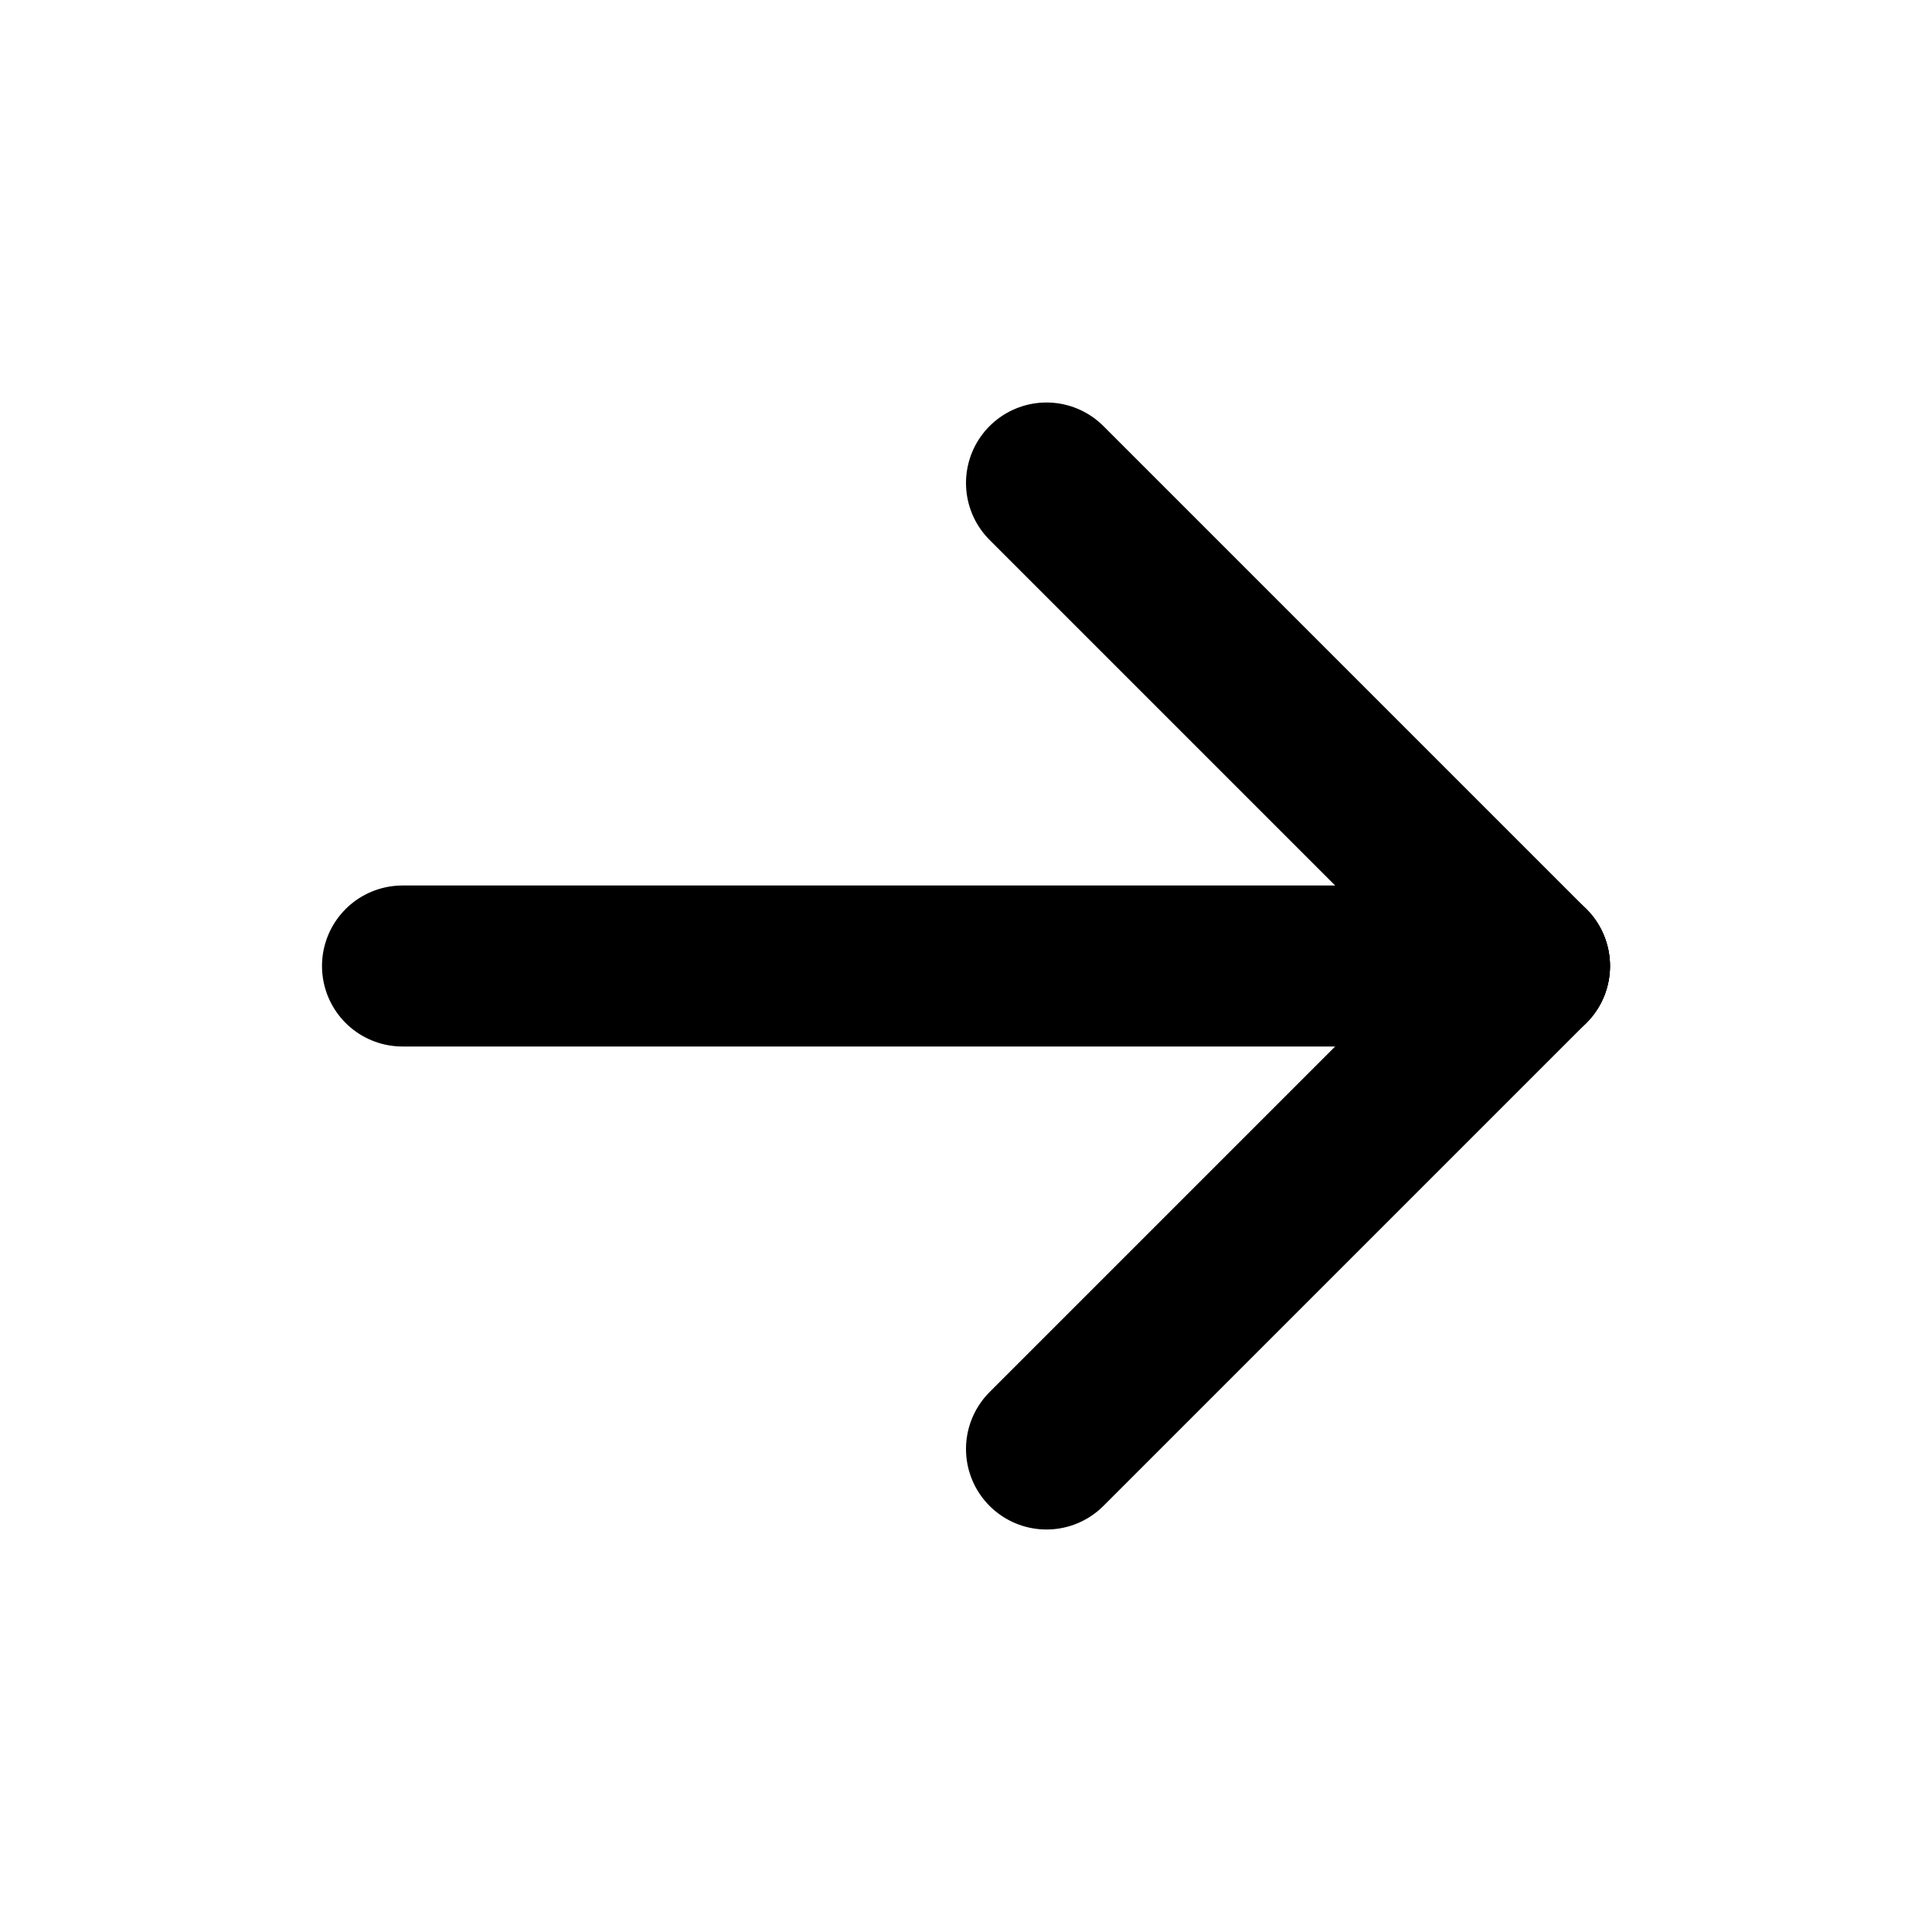
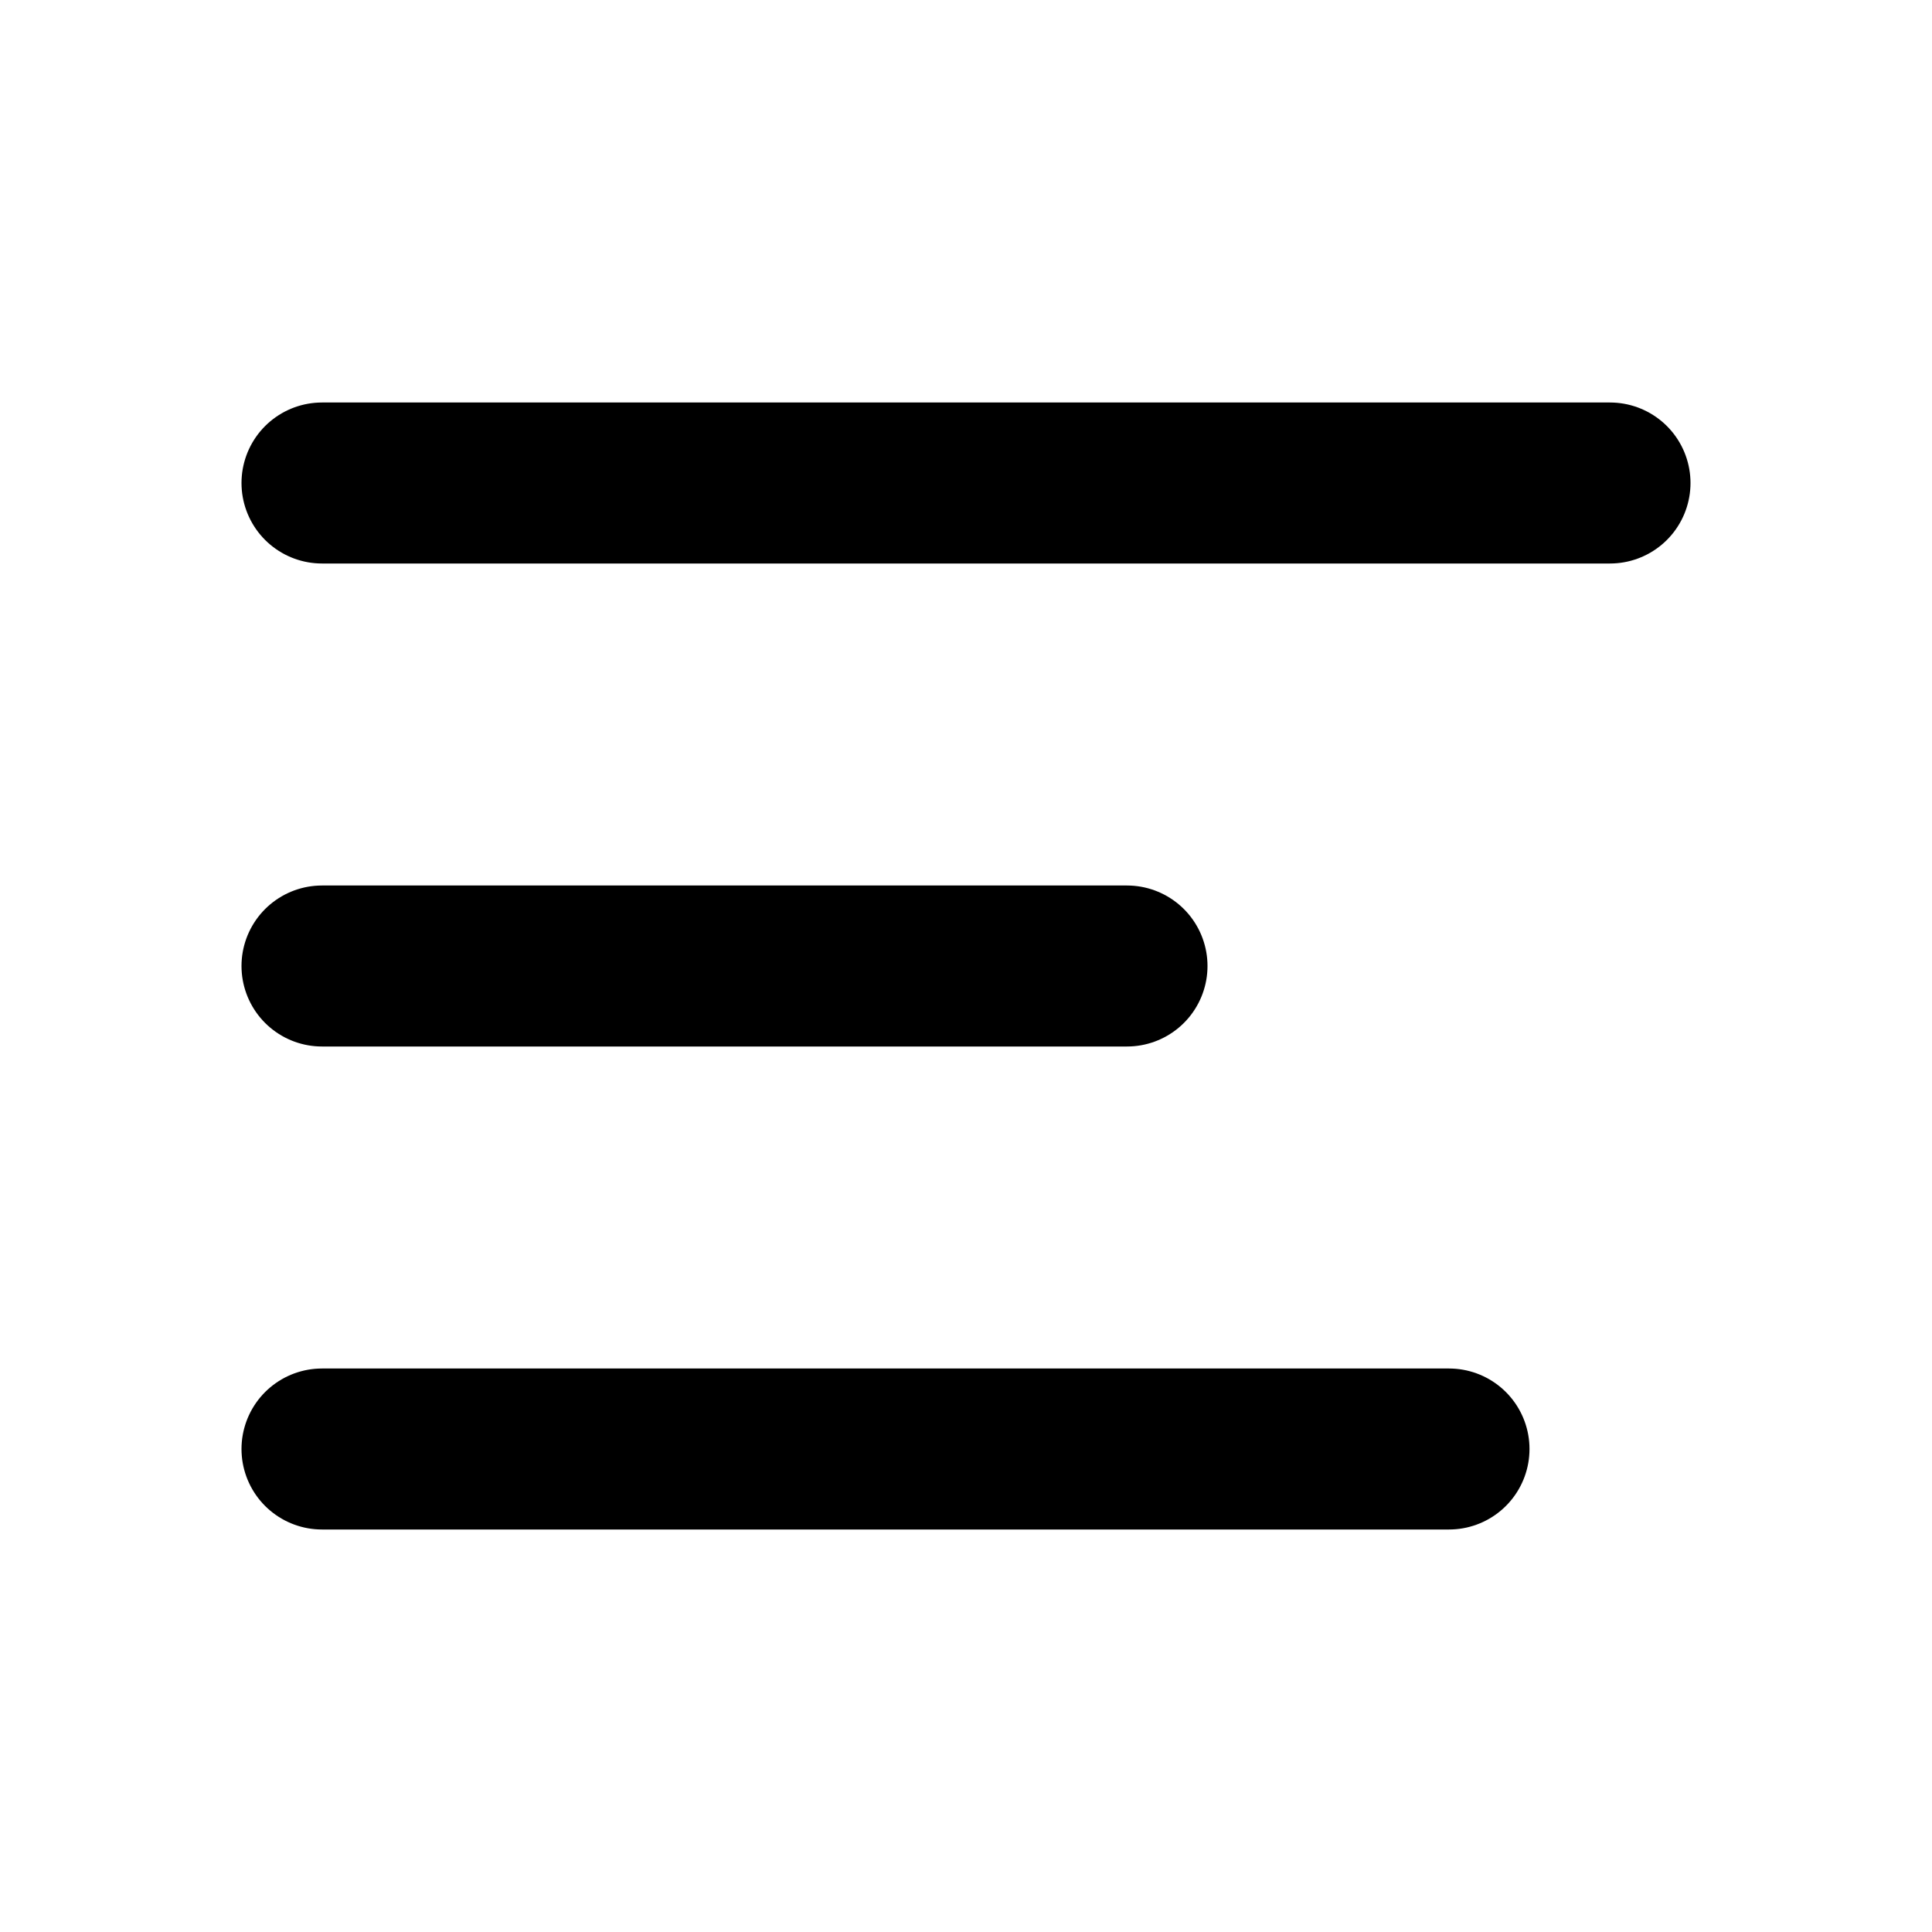
<svg xmlns="http://www.w3.org/2000/svg" width="24" height="24" viewBox="0 0 24 24" fill="none" stroke="currentColor" stroke-width="2" stroke-linecap="round" stroke-linejoin="round">
-   <path d="M5 12l14 0" />
-   <path d="M13 18l6 -6" />
-   <path d="M13 6l6 6" />
+   <path d="M4 6l16 0" />
+   <path d="M4 12l10 0" />
+   <path d="M4 18l14 0" />
</svg>
